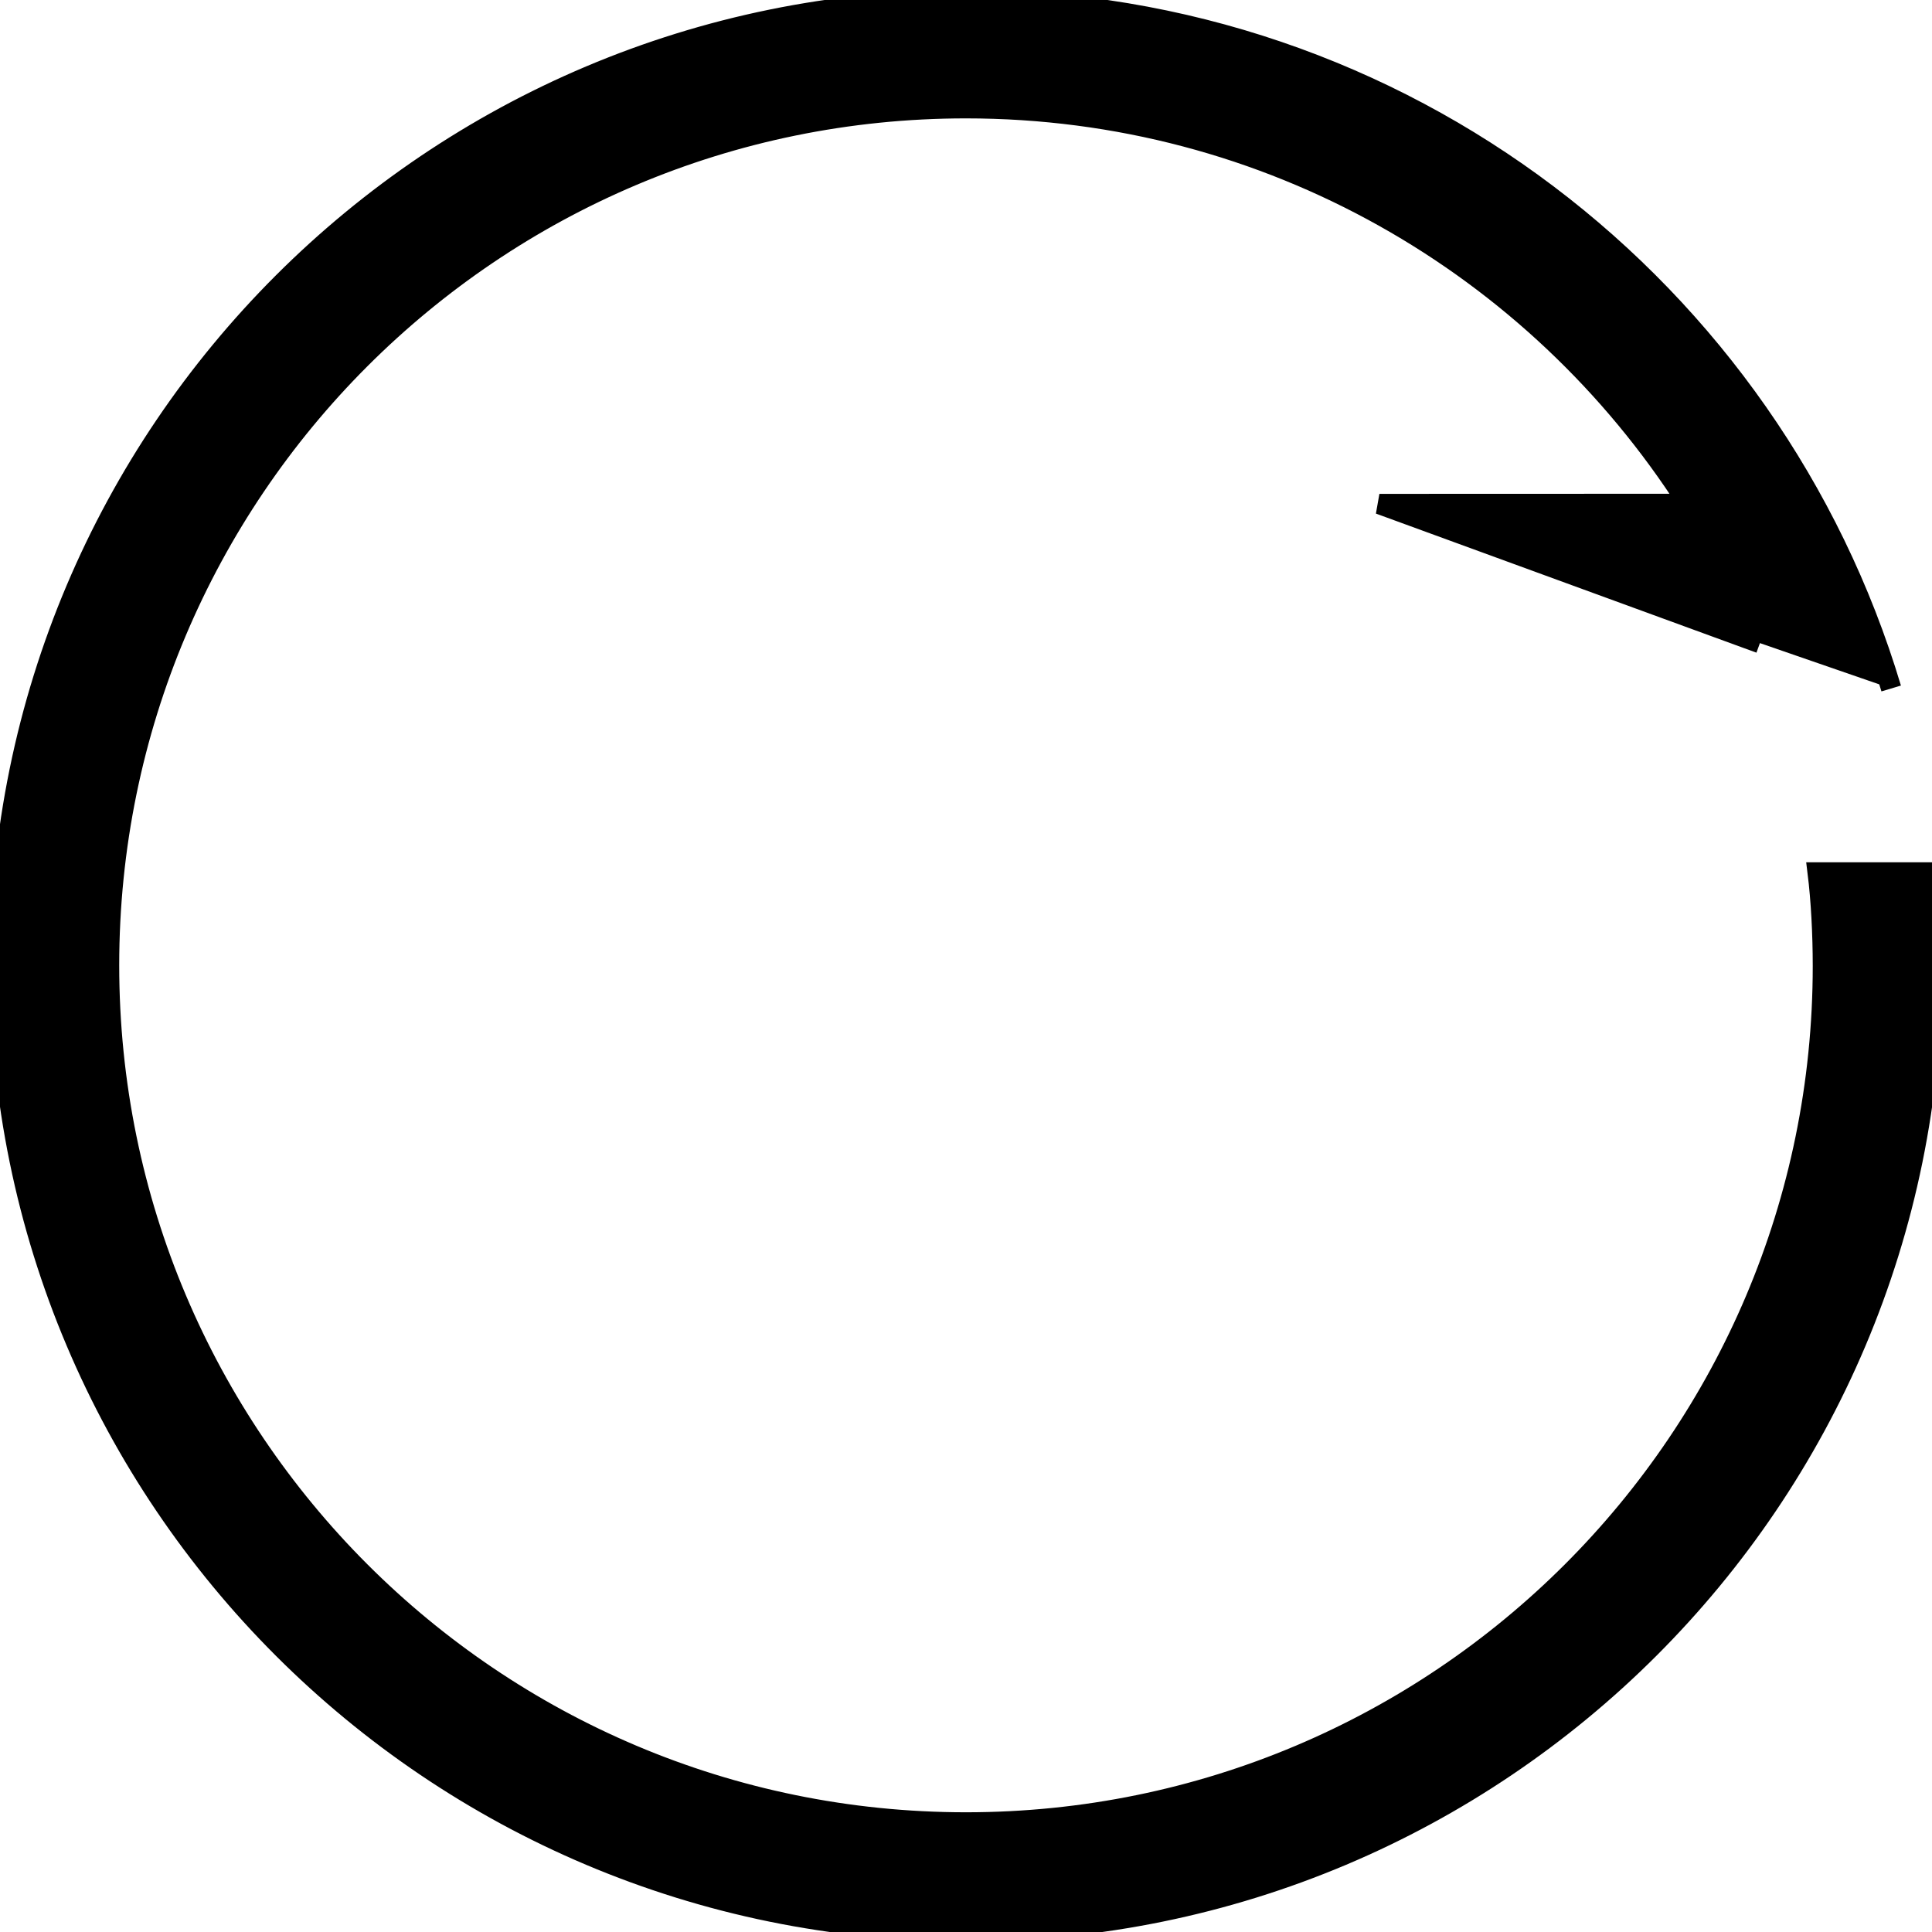
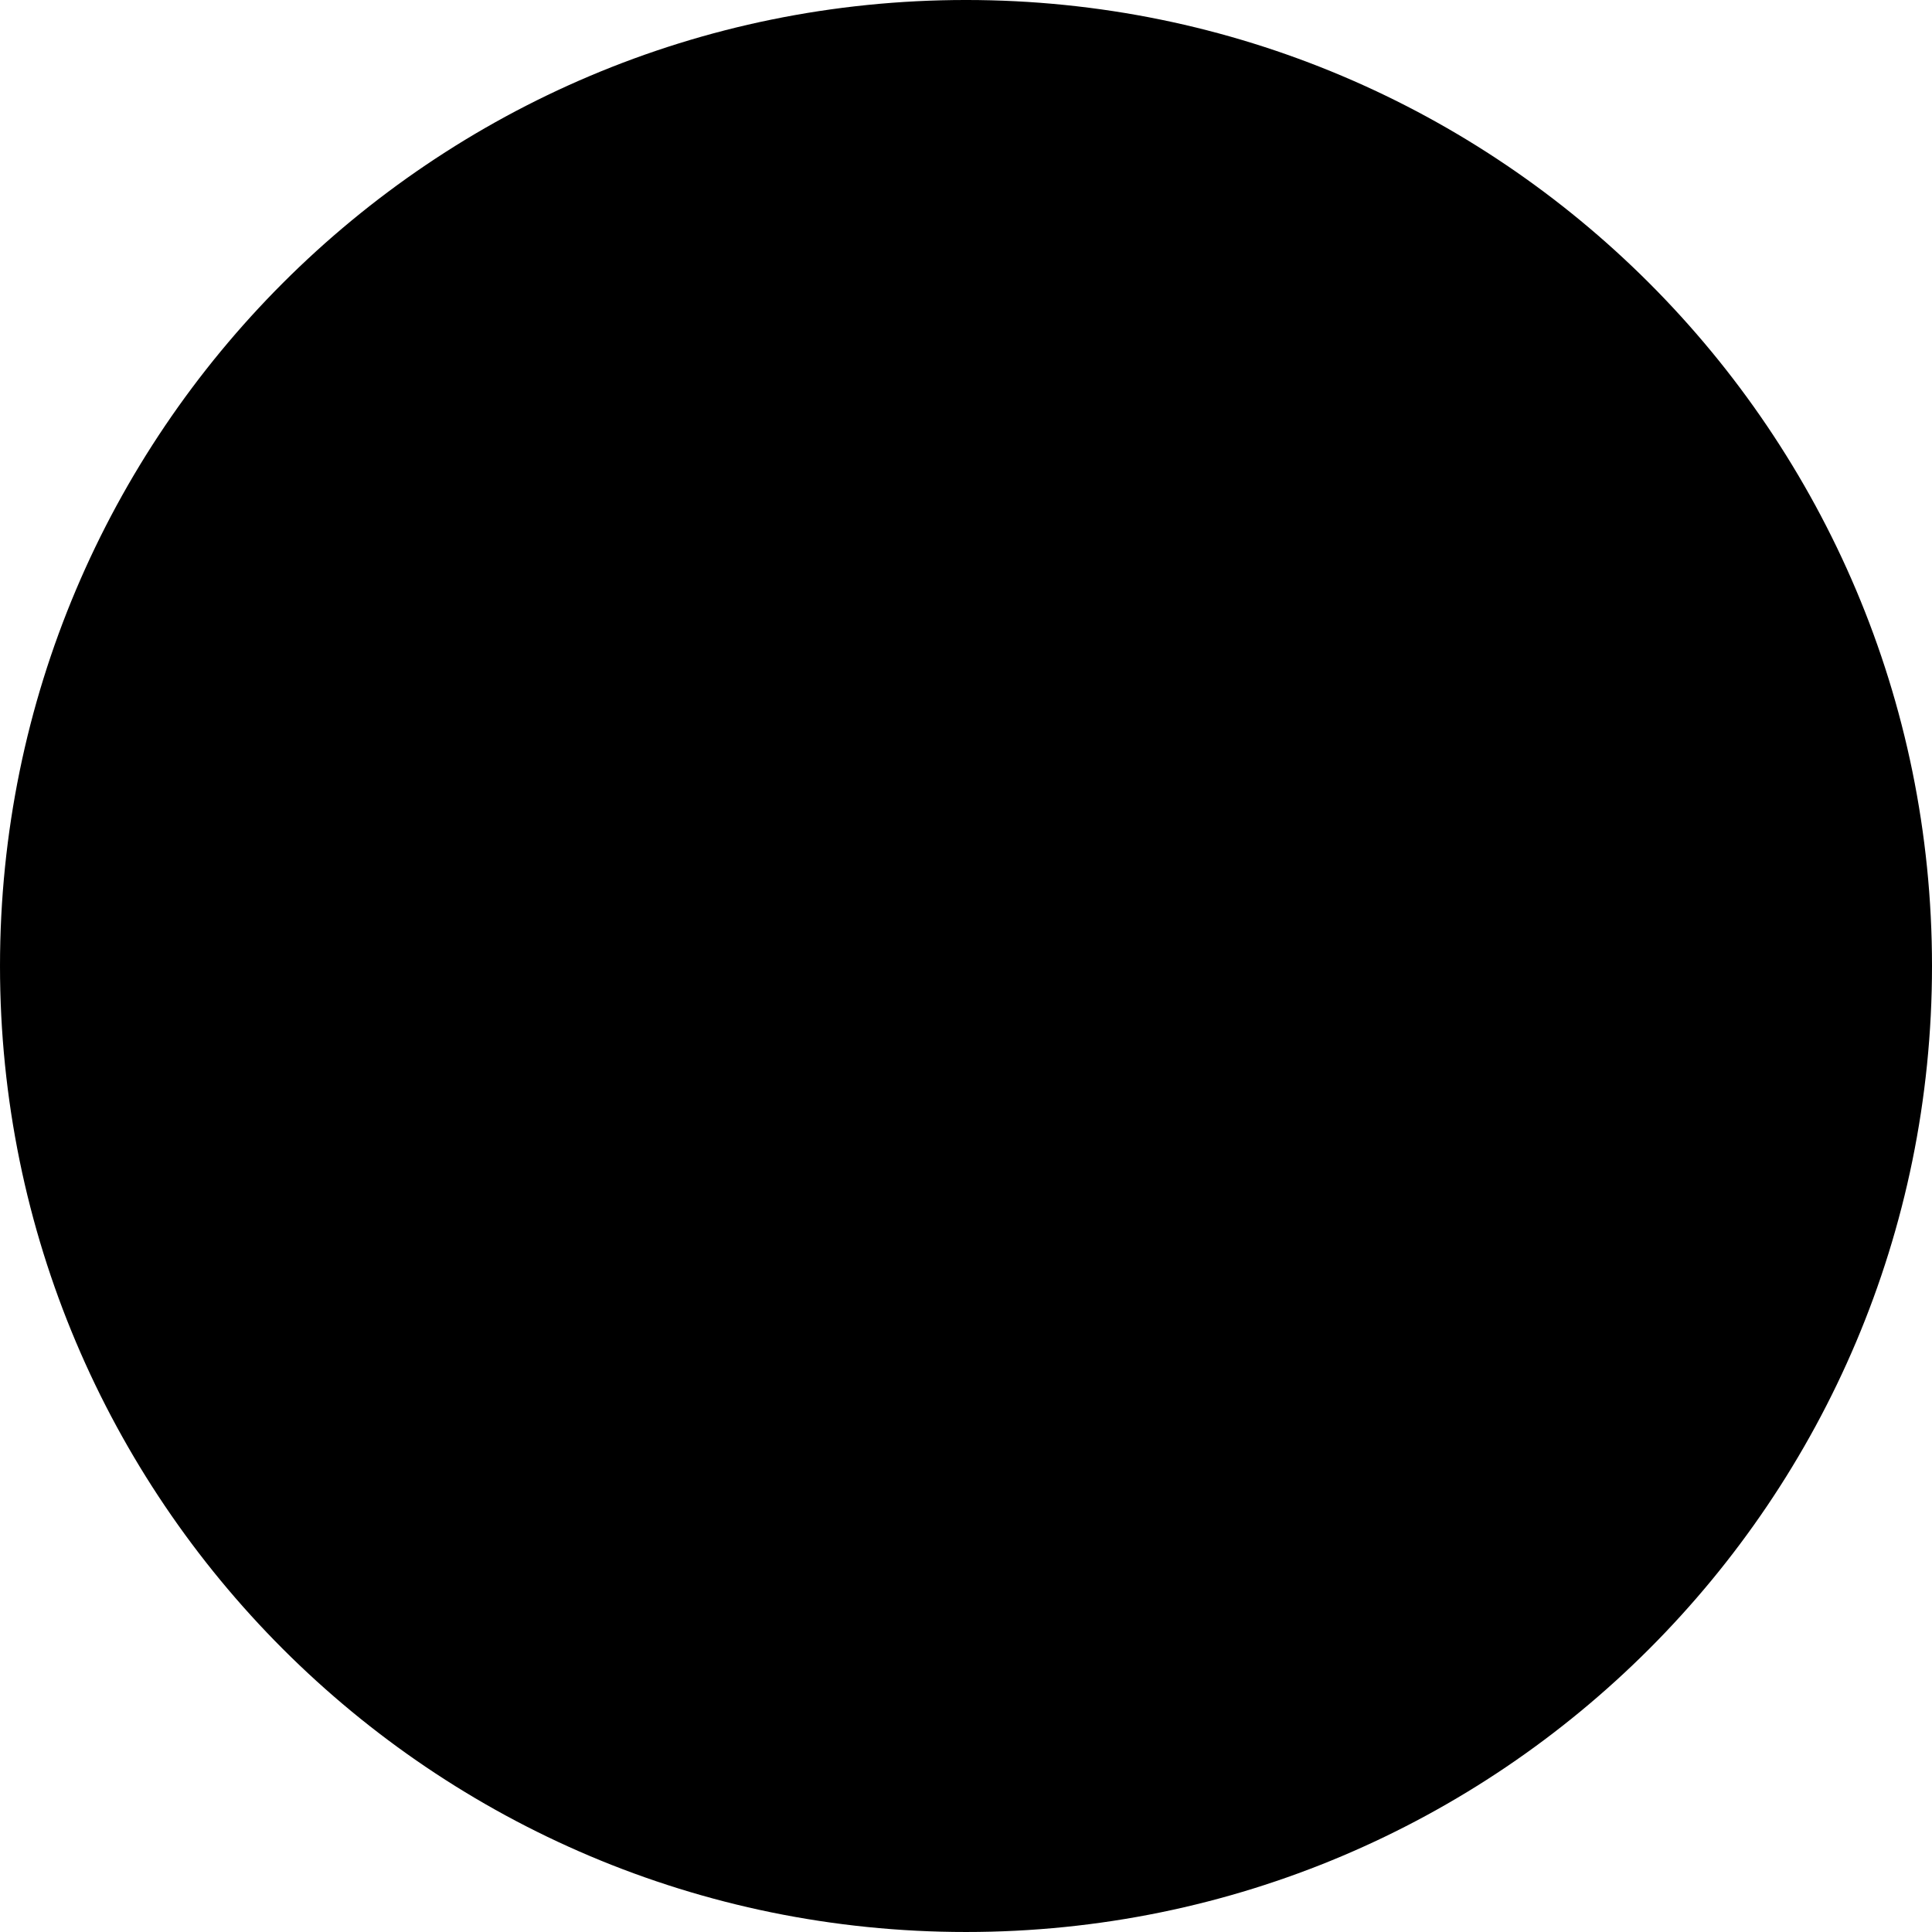
- <svg xmlns="http://www.w3.org/2000/svg" version="1.1" id="Layer_1" x="0px" y="0px" width="95px" height="94.964px" viewBox="264.14 221.317 95 94.964" enable-background="new 264.14 221.317 95 94.964" xml:space="preserve">
-   <path stroke="currentColor" stroke-width="1px" d="M357.133,255.171c-5.879-19.633-24.02-33.854-45.493-33.854c-26.233,0-47.5,21.242-47.5,47.476c0,26.234,21.267,47.488,47.5,47.488s47.5-21.224,47.5-47.458c0-1.568-0.078-3.257-0.227-4.605h-5.393c0.167,1.348,0.256,3.028,0.256,4.599c0,23.271-18.865,42.113-42.137,42.113s-42.137-18.877-42.137-42.149s18.866-42.143,42.137-42.143c14.922,0,28.031,7.756,35.517,19.458l-15.188,0.005l18.711,6.839" />
+ <svg xmlns="http://www.w3.org/2000/svg" width="62.798" height="62.798" viewBox="0 0 62.798 62.798" version="1.1">
+   <g transform="translate(-183.4697,-502.1523)">
+     <g transform="translate(59.57176,3.544128)">
+       <circle style="stroke-width:1.338" class="SVGBackground" cx="155.297" cy="530.007" r="31.399" />
+       <g transform="translate(101.4709,336.7346)">
+         <path class="SVGPath" d="m 35.537,182.441 -6.897,-3.982 6.897,-3.982 z" transform="matrix(1.367234,-0.3663491,0.3663491,1.367234,-45.9152,-47.70282)" />
+         <path class="SVGPath" style="stroke-width:1.212" d="m 54.209,175.955 a 17.514,17.322 0 0 0 -11.045,3.574 17.514,17.322 0 0 0 -5.211,21.062 17.514,17.322 0 0 0 19.664,9.592 17.514,17.322 0 0 0 13.723,-16.912 h -6.041 a 11.472,11.472 0 0 0 0,0.002 11.472,11.472 0 0 0 0,0.002 11.472,11.472 0 0 0 0,0.002 11.472,11.472 0 0 0 0,0.002 11.472,11.472 0 0 0 0,0.002 11.472,11.472 0 0 0 0,0.002 11.472,11.472 0 0 0 0,0.002 11.472,11.472 0 0 0 0,0.002 11.472,11.472 0 0 0 0,0.002 11.472,11.472 0 0 0 0,0.002 11.472,11.472 0 0 0 0,0.002 11.472,11.472 0 0 0 0,0.002 11.472,11.472 0 0 0 0,0.002 11.472,11.472 0 0 0 0,0.002 11.472,11.472 0 0 0 0,0.002 11.472,11.472 0 0 0 0,0.002 11.472,11.472 0 0 0 0,0.002 11.472,11.472 0 0 0 0,0.002 11.472,11.472 0 0 0 0,0.002 11.472,11.472 0 0 0 0,0.002 11.472,11.472 0 0 0 0,0.002 11.472,11.472 0 0 0 0,0.002 11.472,11.472 0 0 0 0,0.002 11.472,11.472 0 0 0 0,0.002 11.472,11.472 0 0 0 0,0.002 11.472,11.472 0 0 0 0,0.002 11.472,11.472 0 0 0 0,0.002 11.472,11.472 0 0 0 0,0.002 11.472,11.472 0 0 0 0,0.002 11.472,11.472 0 0 0 0,0.002 11.472,11.472 0 0 0 0,0.002 11.472,11.472 0 0 0 0,0.002 11.472,11.472 0 0 0 0,0.002 11.472,11.472 0 0 0 0,0.002 11.472,11.472 0 0 0 0,0.002 11.472,11.472 0 0 0 0,0.002 11.472,11.472 0 0 0 0,0.002 11.472,11.472 0 0 0 0,0.002 11.472,11.472 0 0 0 0,0.002 11.472,11.472 0 0 0 0,0.002 11.472,11.472 0 0 0 0,0.002 11.472,11.472 0 0 0 0,0.002 11.472,11.472 0 0 0 0,0.002 11.472,11.472 0 0 0 0,0.002 11.472,11.472 0 0 0 0,0.002 11.472,11.472 0 0 0 0,0.002 11.472,11.472 0 0 0 0,0.002 11.472,11.472 0 0 0 0,0.002 11.472,11.472 0 0 0 0,0.002 11.472,11.472 0 0 0 0,0.002 11.472,11.472 0 0 0 0,0.002 11.472,11.472 0 0 0 0,0.002 11.472,11.472 0 0 0 0,0.002 11.472,11.472 0 0 0 0,0.002 11.472,11.472 0 0 0 0,0.002 11.472,11.472 0 0 0 0,0.002 11.472,11.472 0 0 0 0,0.002 11.472,11.472 0 0 0 0,0.002 11.472,11.472 0 0 0 0,0.002 11.472,11.472 0 0 0 0,0.002 11.472,11.472 0 0 0 0,0.002 11.472,11.472 0 0 0 0,0.002 11.472,11.472 0 0 0 0,0.002 11.472,11.472 0 0 0 0,0.002 11.472,11.472 0 0 0 0,0.002 11.472,11.472 0 0 0 0,0.002 11.472,11.472 0 0 0 0,0.002 11.472,11.472 0 0 0 0,0.002 11.472,11.472 0 0 0 0,0.002 11.472,11.472 0 0 0 0,0.002 11.472,11.472 0 0 0 0,0.002 11.472,11.472 0 0 0 0,0.002 11.472,11.472 0 0 0 0,0.002 11.472,11.472 0 0 0 0,0.002 11.472,11.472 0 0 0 0,0.002 11.472,11.472 0 0 0 0,0.002 11.472,11.472 0 0 0 0,0.002 11.472,11.472 0 0 0 0,0.002 11.472,11.472 0 0 0 0,0.002 11.472,11.472 0 0 0 0,0.002 11.472,11.472 0 0 0 0,0.002 11.472,11.472 0 0 0 0,0.002 11.472,11.472 0 0 0 0,0.002 11.472,11.472 0 0 0 0,0.002 11.472,11.472 0 0 0 0,0.002 11.472,11.472 0 0 0 0,0.002 11.472,11.472 0 0 0 0,0.002 11.472,11.472 0 0 0 0,0.002 11.472,11.472 0 0 0 0,0.002 11.472,11.472 0 0 0 0,0.002 11.472,11.472 0 0 0 0,0.002 11.472,11.472 0 0 0 0,0.002 11.472,11.472 0 0 0 0,0.002 11.472,11.472 0 0 0 0,0.002 11.472,11.472 0 0 0 0,0.002 11.472,11.472 0 0 0 0,0.002 11.472,11.472 0 0 0 0,0.002 11.472,11.472 0 0 1 -0.002,0.062 11.472,11.472 0 0 1 -0.002,0.062 11.472,11.472 0 0 1 -0.002,0.062 11.472,11.472 0 0 1 -0.002,0.062 11.472,11.472 0 0 1 -0.002,0.062 11.472,11.472 0 0 1 -0.004,0.062 11.472,11.472 0 0 1 -0.002,0.062 11.472,11.472 0 0 1 -0.004,0.062 11.472,11.472 0 0 1 -0.004,0.062 11.472,11.472 0 0 1 -0.004,0.062 11.472,11.472 0 0 1 -0.006,0.062 11.472,11.472 0 0 1 -0.004,0.06 11.472,11.472 0 0 1 -0.006,0.062 11.472,11.472 0 0 1 -0.008,0.062 11.472,11.472 0 0 1 -0.006,0.062 11.472,11.472 0 0 1 -0.006,0.062 11.472,11.472 0 0 1 -0.006,0.062 11.472,11.472 0 0 1 -0.008,0.062 11.472,11.472 0 0 1 -0.008,0.062 11.472,11.472 0 0 1 -0.008,0.061 11.472,11.472 0 0 1 -0.008,0.062 11.472,11.472 0 0 1 -0.008,0.062 11.472,11.472 0 0 1 -0.008,0.062 11.472,11.472 0 0 1 -0.01,0.061 11.472,11.472 0 0 1 -0.01,0.062 11.472,11.472 0 0 1 -0.01,0.062 11.472,11.472 0 0 1 -0.01,0.06 11.472,11.472 0 0 1 -0.01,0.062 11.472,11.472 0 0 1 -0.012,0.06 11.472,11.472 0 0 1 -0.217,0.977 11.472,11.472 0 0 1 -0.301,0.955 11.472,11.472 0 0 1 -0.383,0.924 11.472,11.472 0 0 1 -0.463,0.889 11.472,11.472 0 0 1 -0.537,0.844 11.472,11.472 0 0 1 -0.609,0.795 11.472,11.472 0 0 1 -0.676,0.738 11.472,11.472 0 0 1 -0.738,0.676 11.472,11.472 0 0 1 -0.793,0.609 11.472,11.472 0 0 1 -0.846,0.537 11.472,11.472 0 0 1 -0.887,0.463 11.472,11.472 0 0 1 -0.926,0.383 11.472,11.472 0 0 1 -0.953,0.301 11.472,11.472 0 0 1 -0.979,0.217 11.472,11.472 0 0 1 -0.992,0.131 11.472,11.472 0 0 1 -1,0.043 11.472,11.472 0 0 1 -1,-0.043 11.472,11.472 0 0 1 -0.992,-0.131 11.472,11.472 0 0 1 -0.977,-0.217 11.472,11.472 0 0 1 -0.955,-0.301 11.472,11.472 0 0 1 -0.924,-0.383 11.472,11.472 0 0 1 -0.889,-0.463 11.472,11.472 0 0 1 -0.842,-0.537 11.472,11.472 0 0 1 -0.795,-0.609 11.472,11.472 0 0 1 -0.736,-0.676 11.472,11.472 0 0 1 -0.678,-0.738 11.472,11.472 0 0 1 -0.607,-0.795 11.472,11.472 0 0 1 -0.539,-0.844 11.472,11.472 0 0 1 -0.461,-0.889 11.472,11.472 0 0 1 -0.385,-0.924 11.472,11.472 0 0 1 -0.301,-0.955 11.472,11.472 0 0 1 -0.217,-0.977 11.472,11.472 0 0 1 -0.129,-0.992 11.472,11.472 0 0 1 -0.045,-1 11.472,11.472 0 0 1 0.045,-1 11.472,11.472 0 0 1 0.129,-0.992 11.472,11.472 0 0 1 0.217,-0.979 11.472,11.472 0 0 1 0.301,-0.953 11.472,11.472 0 0 1 0.385,-0.924 11.472,11.472 0 0 1 0.461,-0.887 11.472,11.472 0 0 1 0.539,-0.846 11.472,11.472 0 0 1 0.607,-0.793 11.472,11.472 0 0 1 0.678,-0.738 11.472,11.472 0 0 1 0.736,-0.676 11.472,11.472 0 0 1 0.795,-0.609 11.472,11.472 0 0 1 0.842,-0.537 11.472,11.472 0 0 1 0.889,-0.463 11.472,11.472 0 0 1 0.924,-0.383 11.472,11.472 0 0 1 0.955,-0.301 11.472,11.472 0 0 1 0.977,-0.217 11.472,11.472 0 0 1 0.992,-0.131 11.472,11.472 0 0 1 1,-0.043 h 0.002 a 11.472,11.472 0 0 1 0.693,0.019 11.472,11.472 0 0 1 0.689,0.065 11.472,11.472 0 0 1 0.686,0.104 11.472,11.472 0 0 1 0.678,0.145 11.472,11.472 0 0 1 0.668,0.188 11.472,11.472 0 0 1 0.654,0.225 11.472,11.472 0 0 1 0.641,0.266 11.472,11.472 0 0 1 0.623,0.305 11.472,11.472 0 0 1 0.604,0.34 11.472,11.472 0 0 1 0.582,0.375 11.472,11.472 0 0 1 0.559,0.412 11.472,11.472 0 0 1 0.342,0.285 l 3.84,-4.525 a 17.514,17.322 0 0 0 -10.875,-4.047 z" />
+       </g>
+     </g>
+   </g>
</svg>
